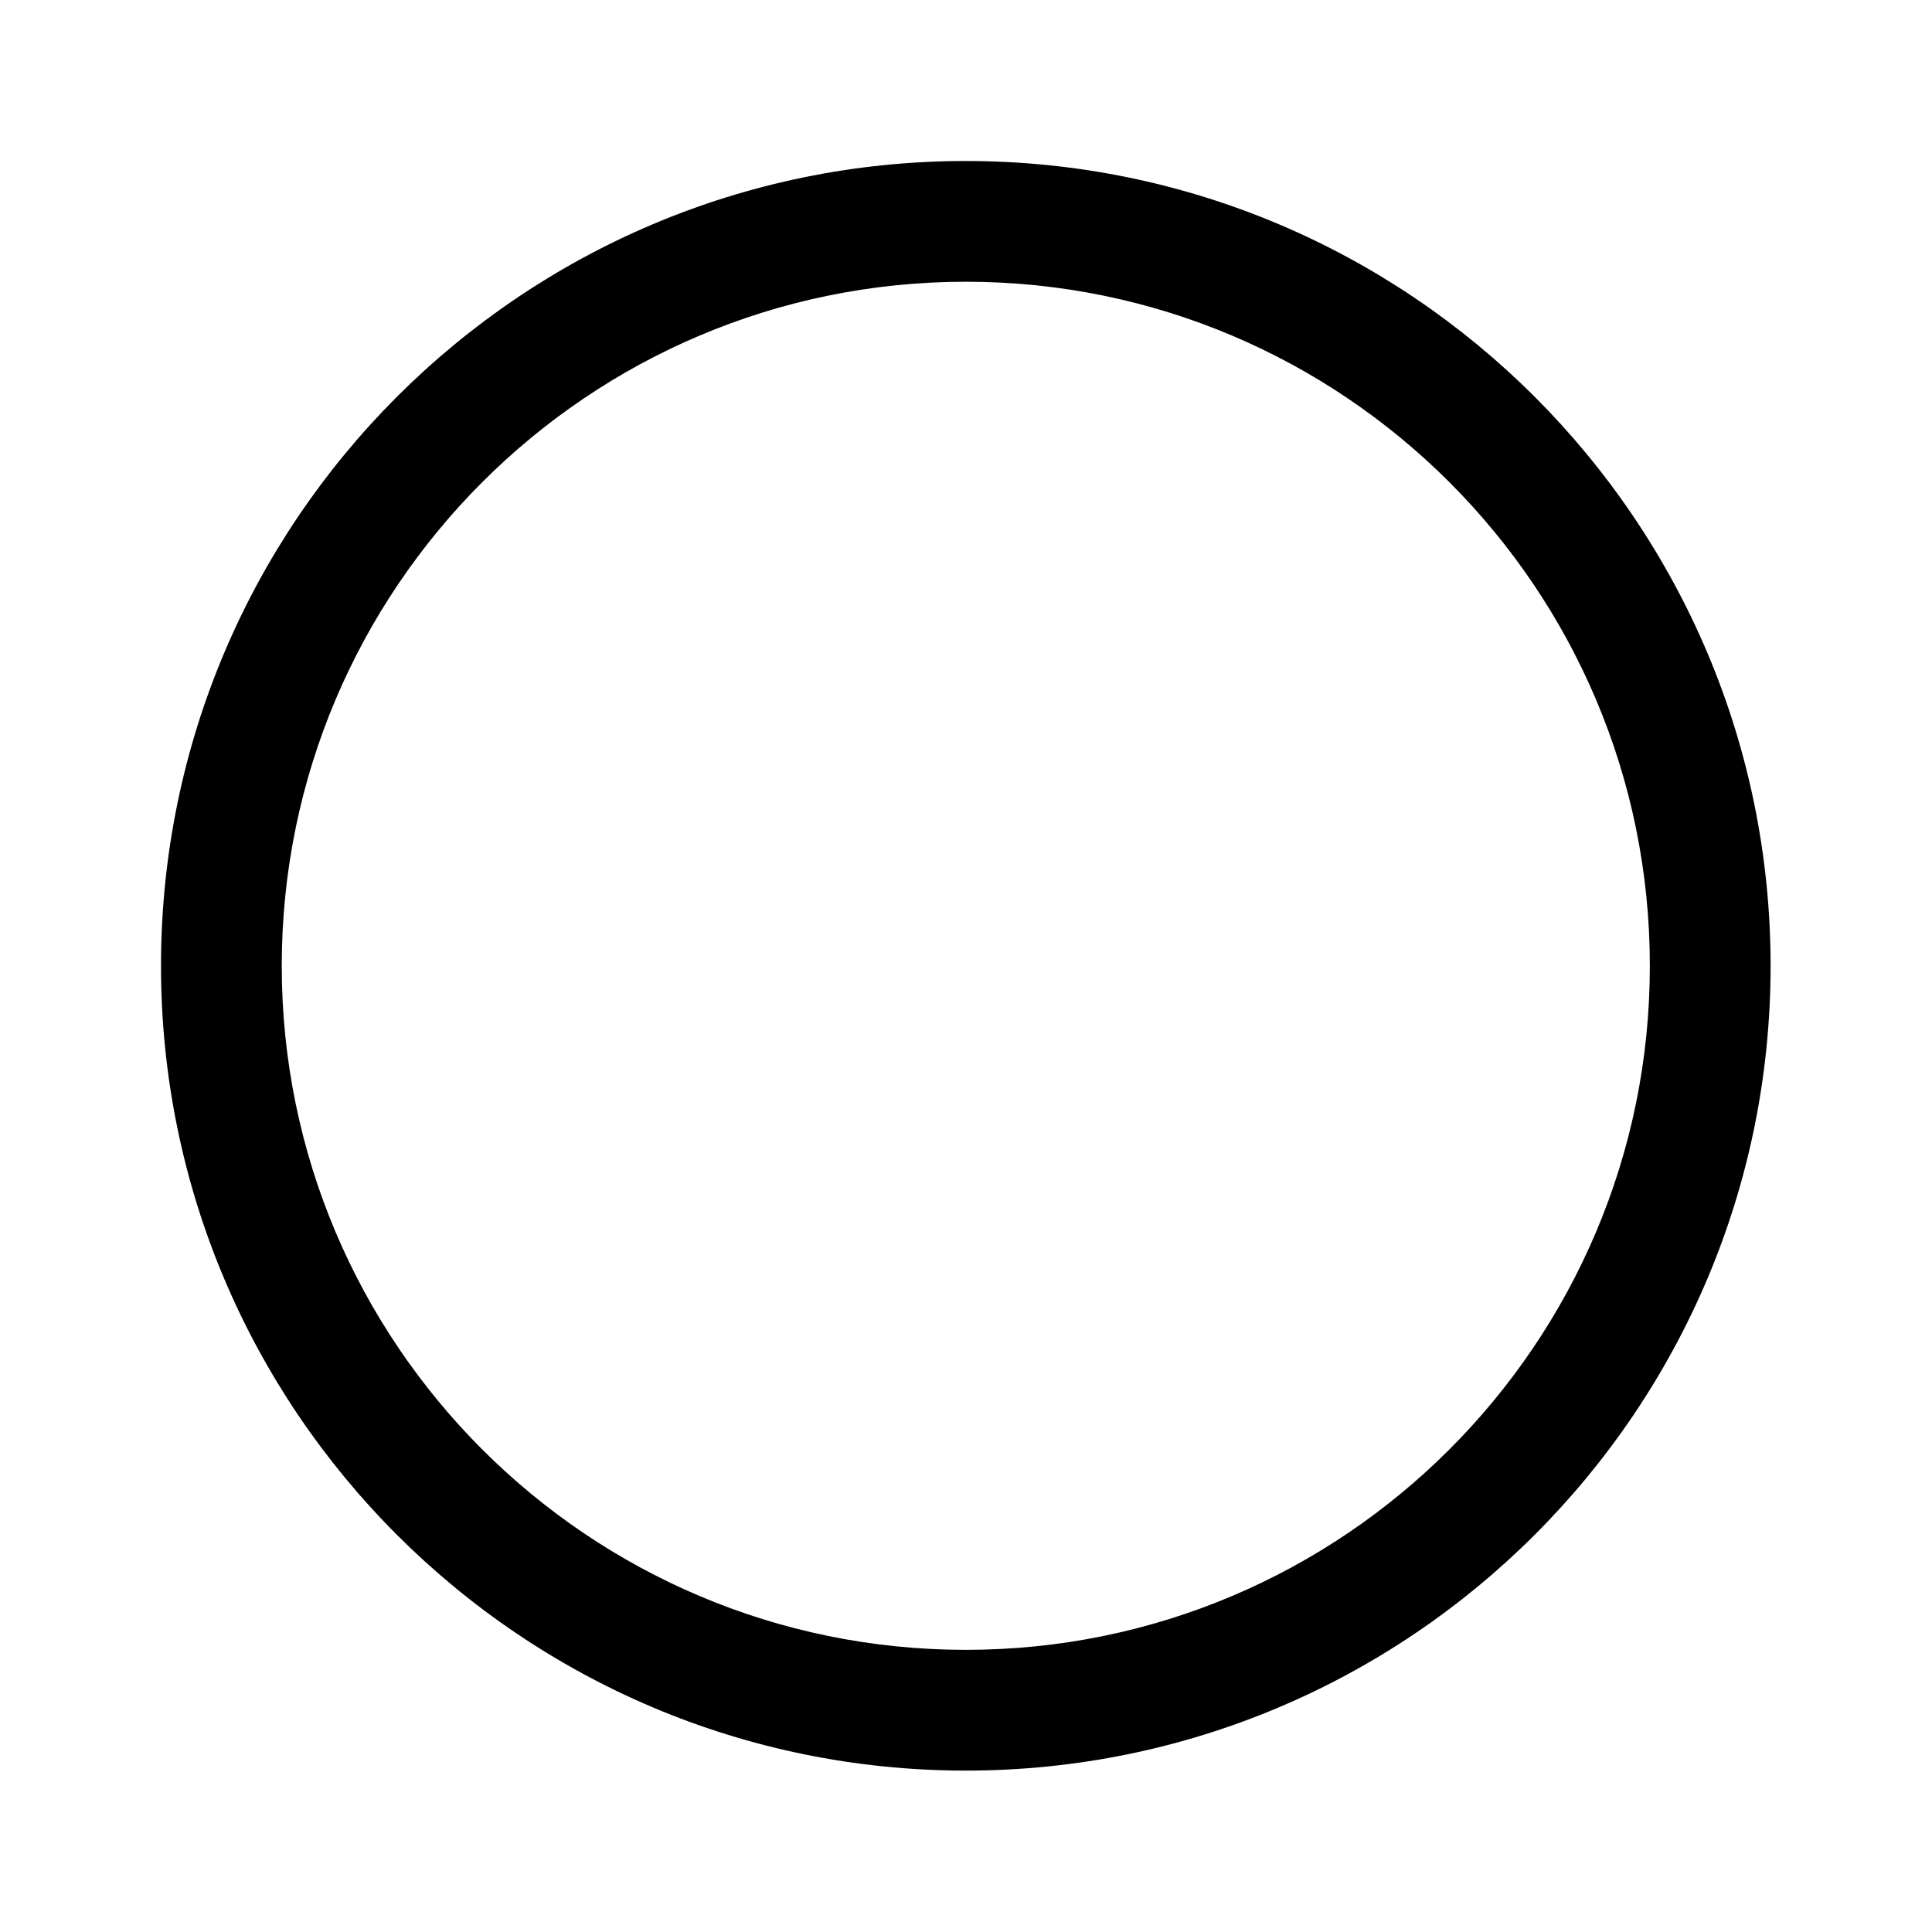
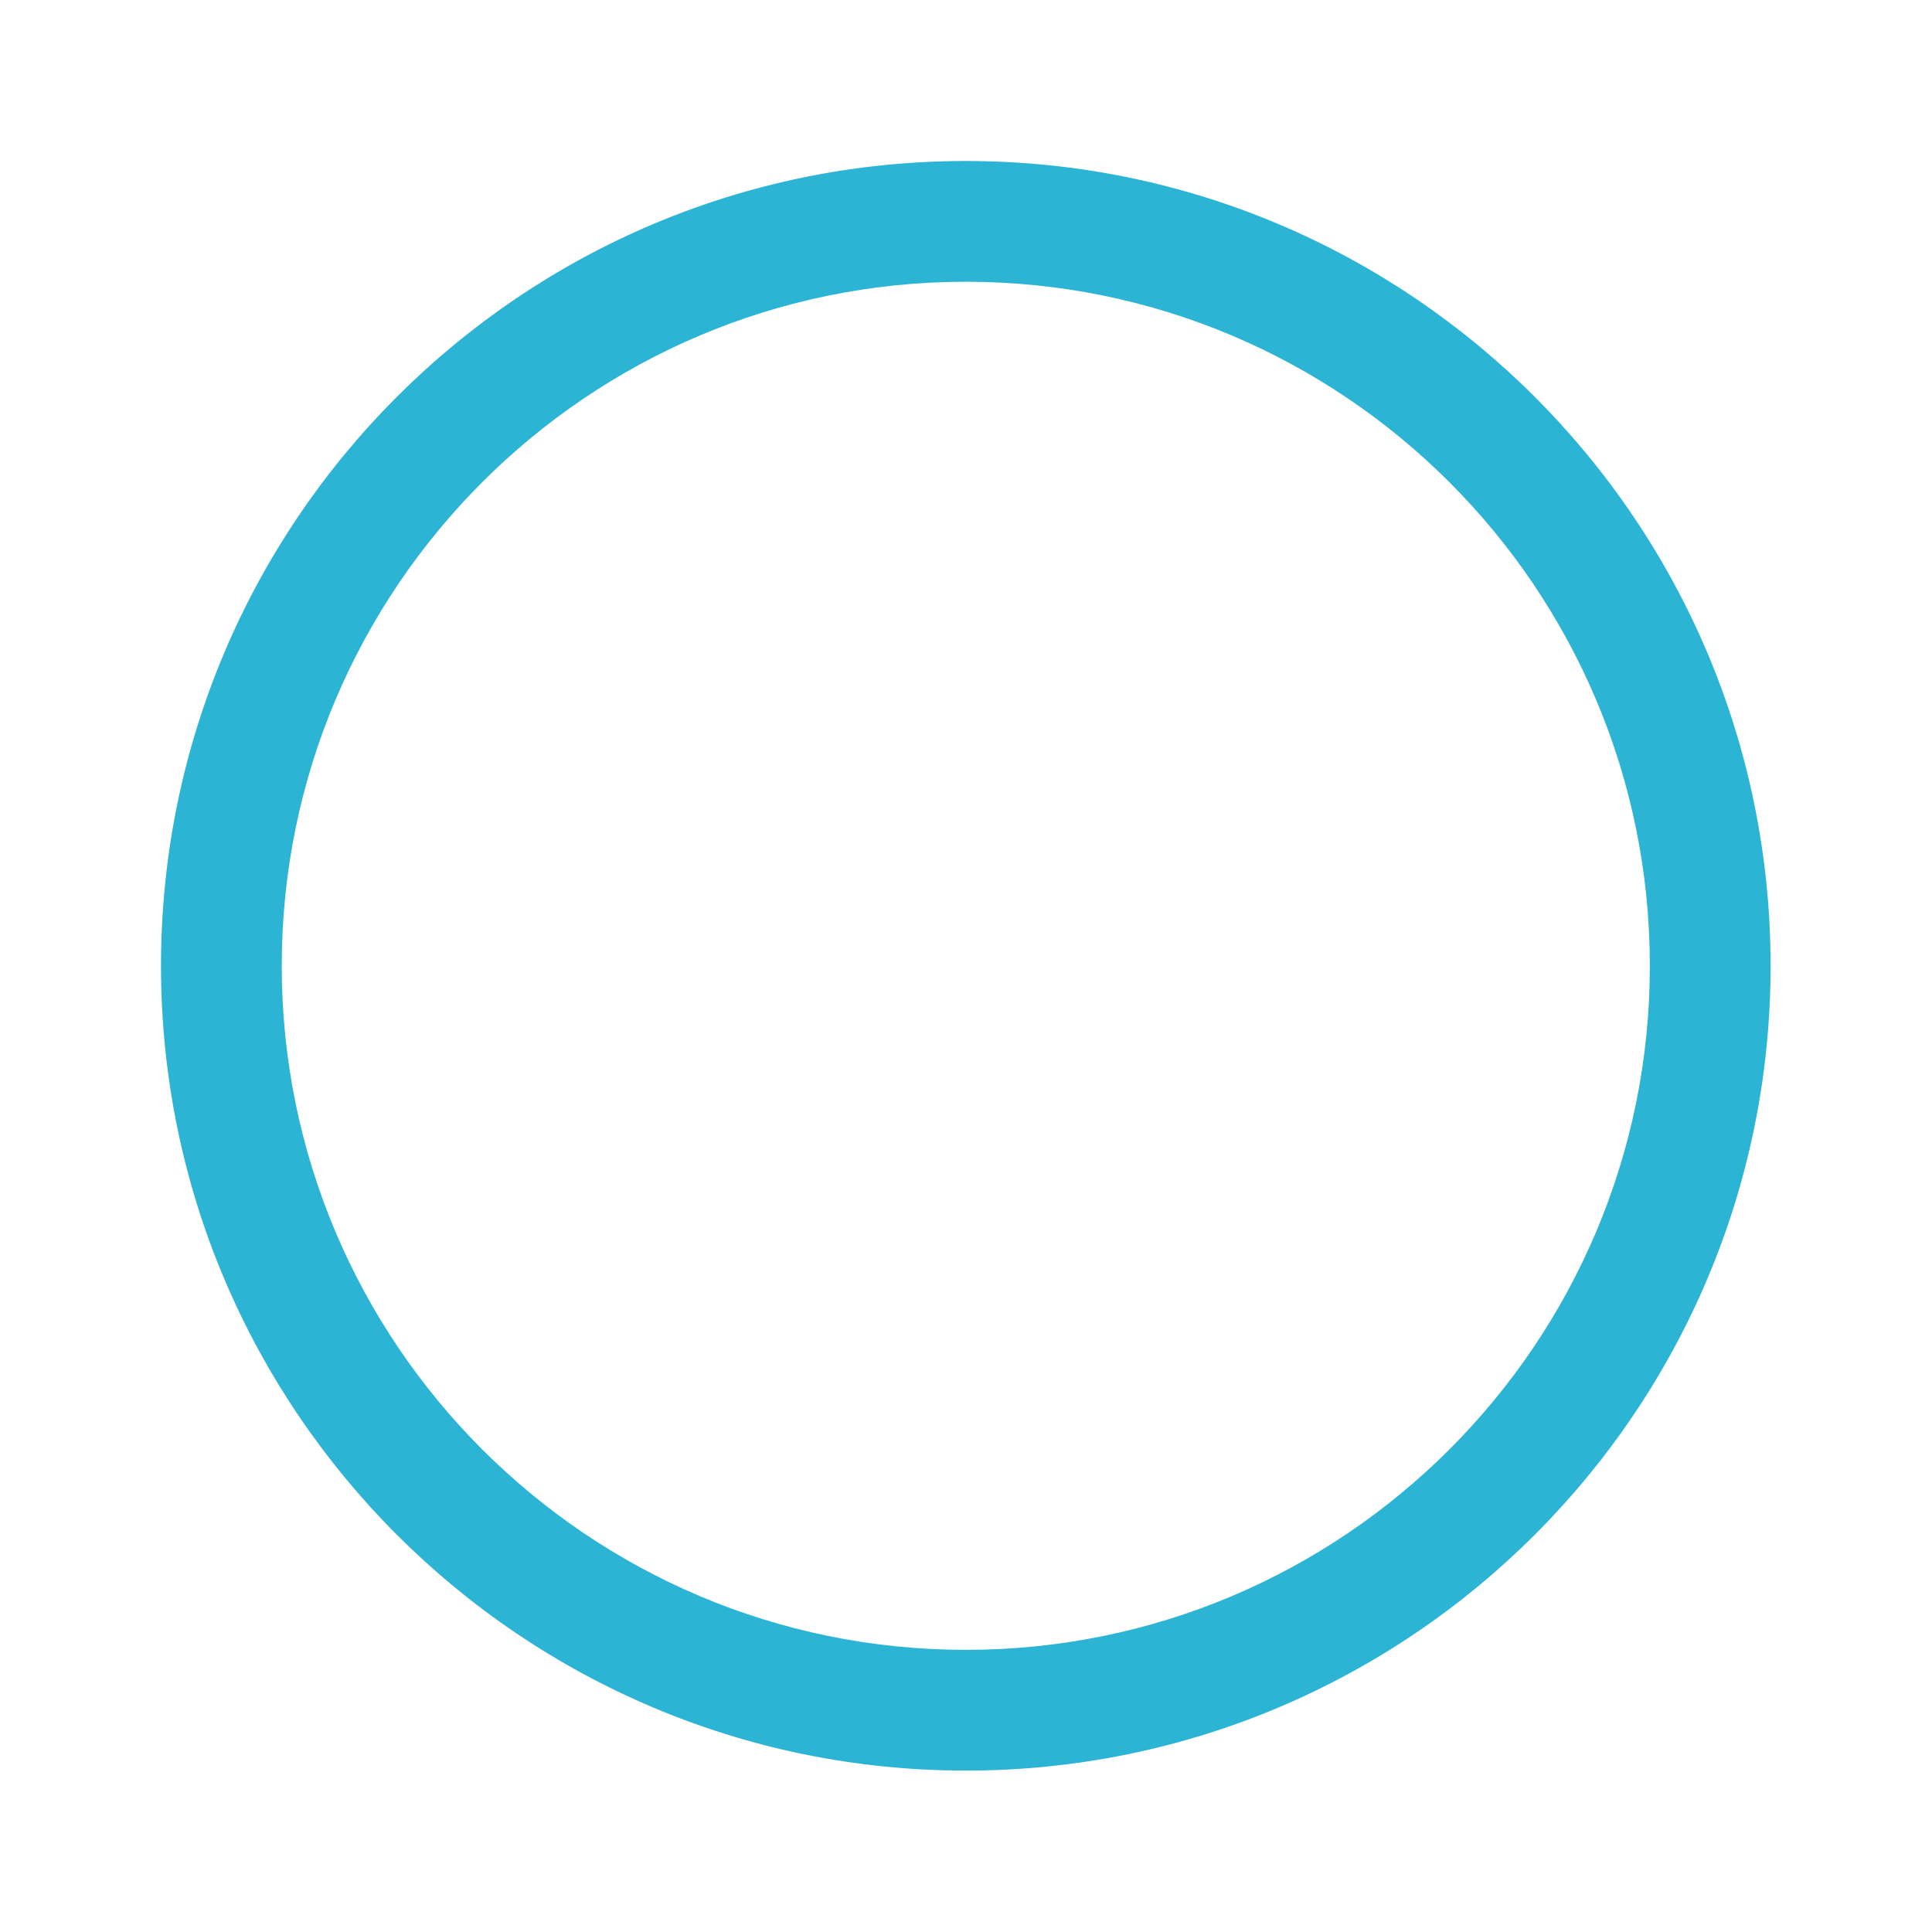
<svg xmlns="http://www.w3.org/2000/svg" clip-rule="evenodd" fill-rule="evenodd" stroke-linejoin="round" stroke-miterlimit="2" viewBox="0 0 24 24">
-   <path d="m11.998 2c5.517 0 9.997 4.48 9.997 9.998 0 5.517-4.48 9.997-9.997 9.997-5.518 0-9.998-4.48-9.998-9.997 0-5.518 4.48-9.998 9.998-9.998zm0 1.5c-4.69 0-8.498 3.808-8.498 8.498s3.808 8.497 8.498 8.497 8.497-3.807 8.497-8.497-3.807-8.498-8.497-8.498z" fill-rule="nonzero" />
+   <path d="m11.998 2c5.517 0 9.997 4.48 9.997 9.998 0 5.517-4.48 9.997-9.997 9.997-5.518 0-9.998-4.48-9.998-9.997 0-5.518 4.48-9.998 9.998-9.998zm0 1.5c-4.69 0-8.498 3.808-8.498 8.498s3.808 8.497 8.498 8.497 8.497-3.807 8.497-8.497-3.807-8.498-8.497-8.498z" fill-rule="nonzero" fill="rgb(44, 180, 213)" />
</svg>
